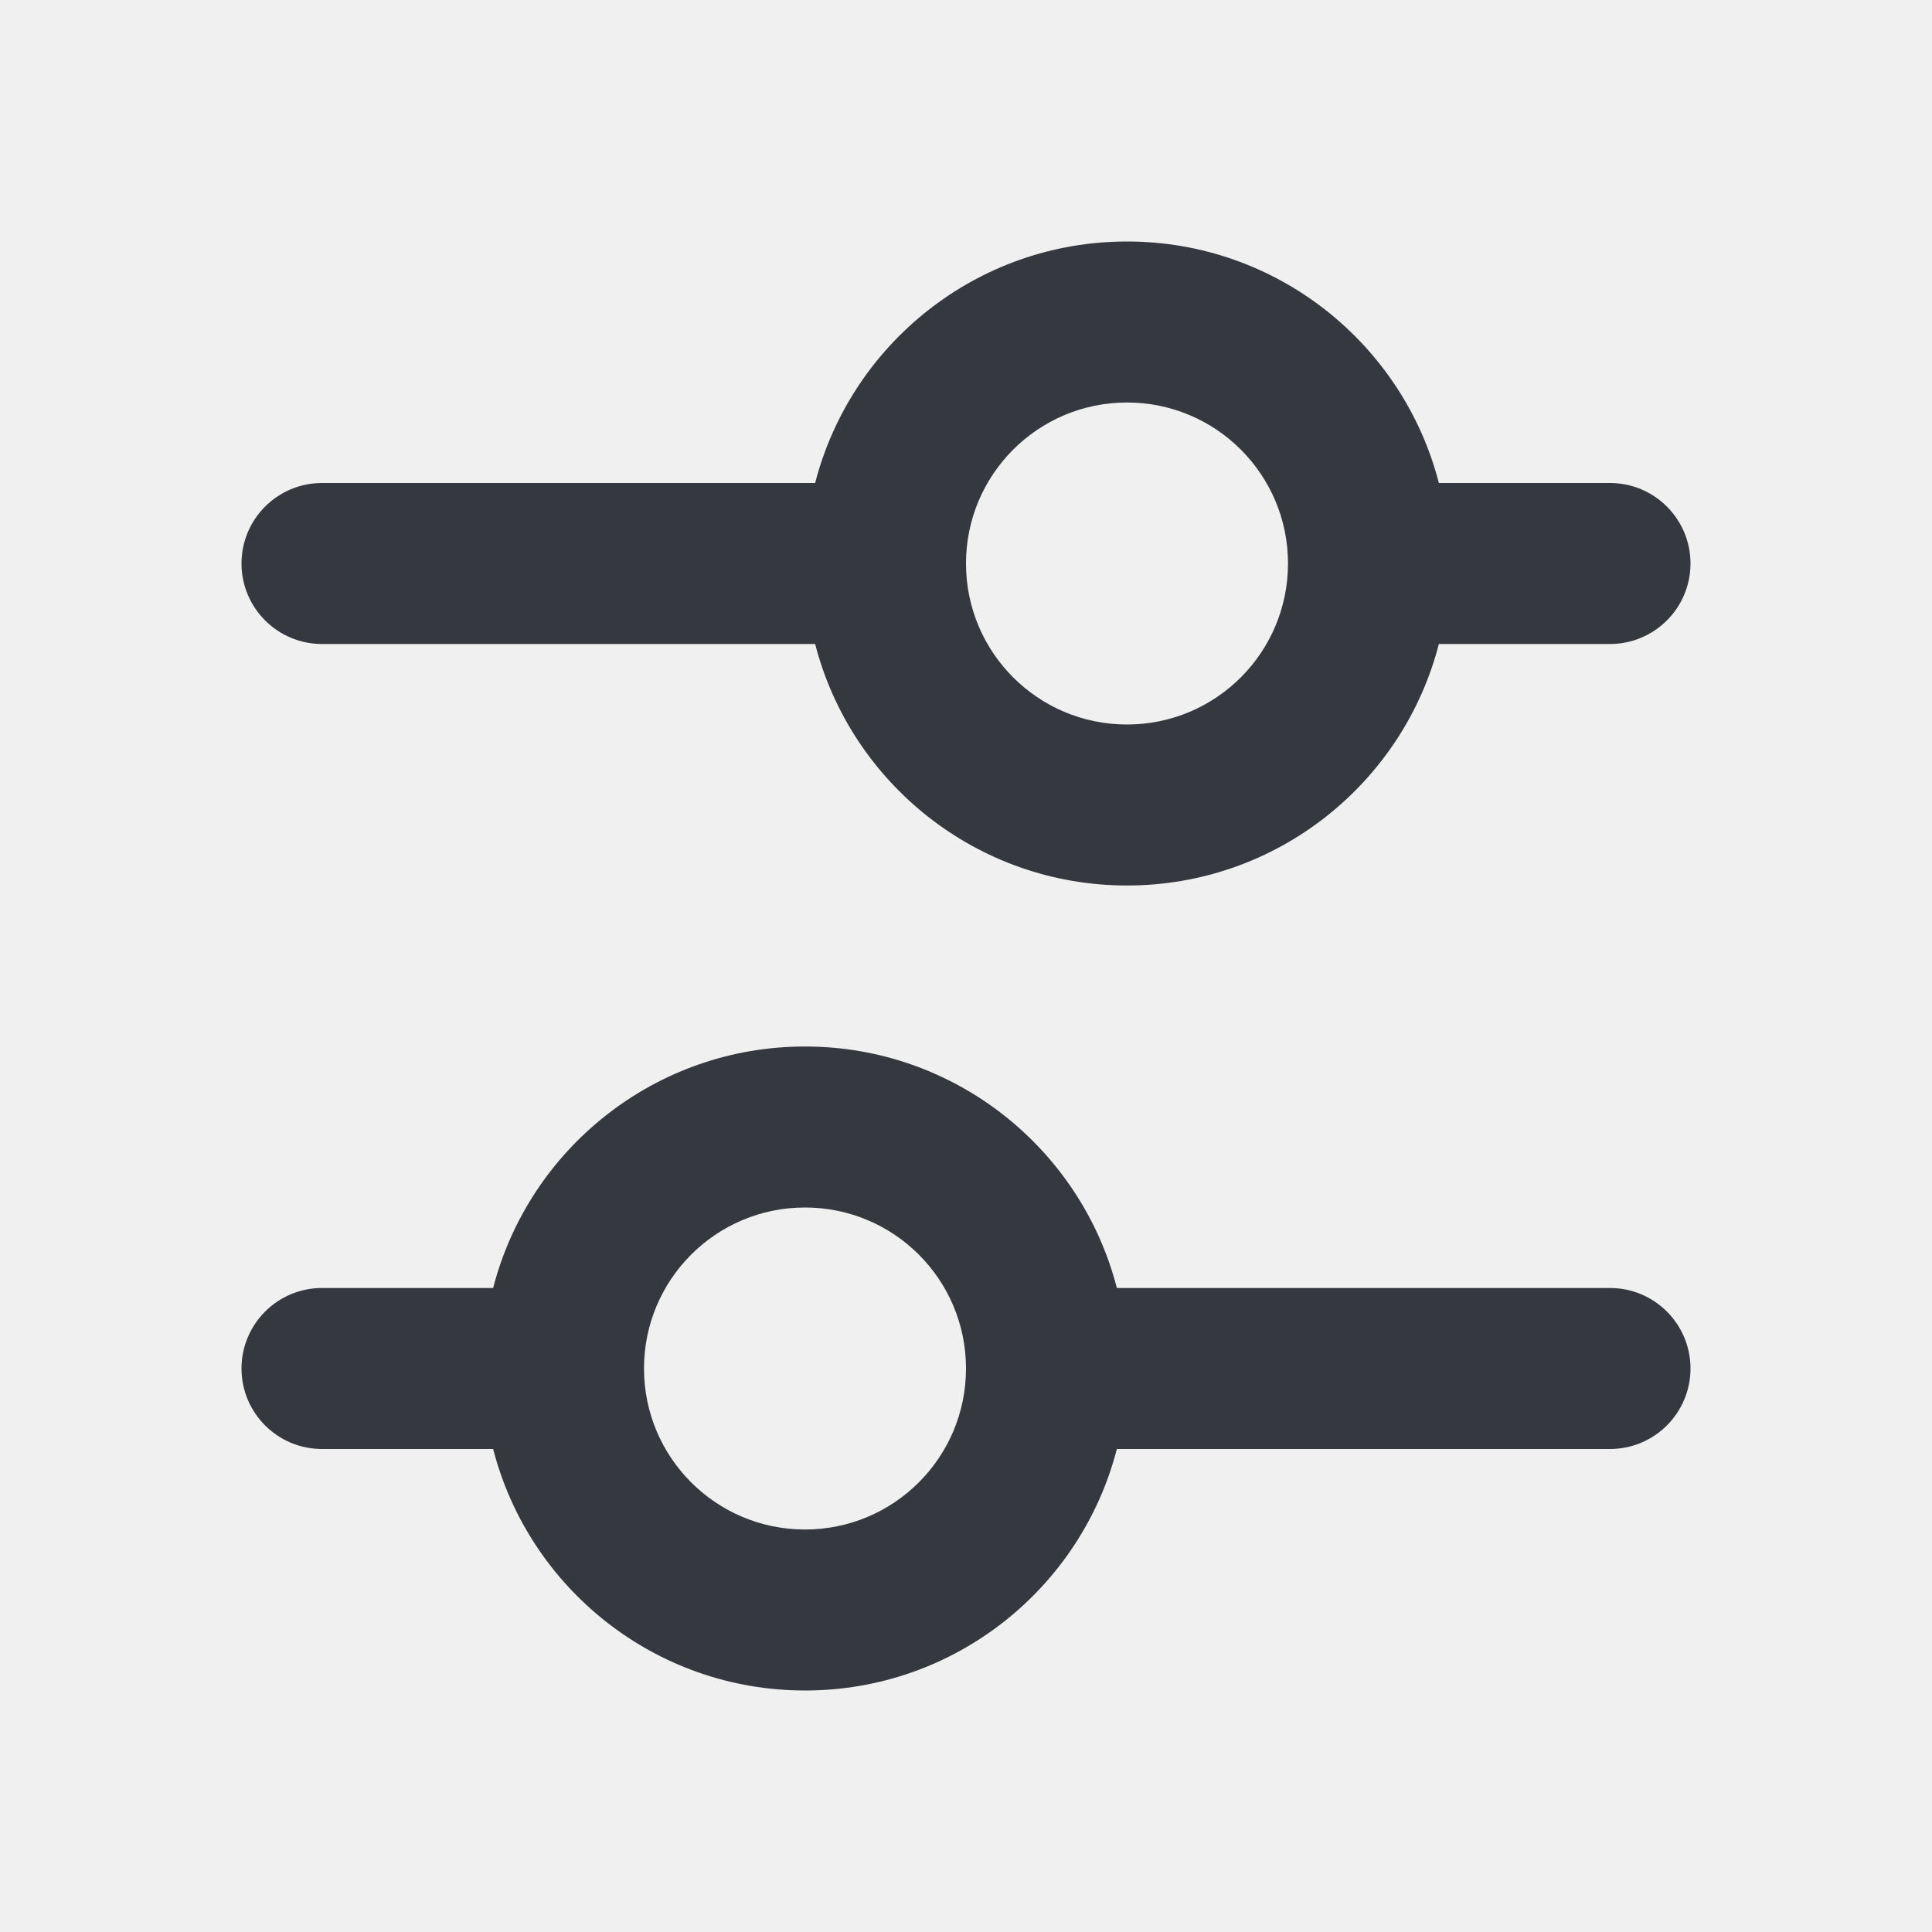
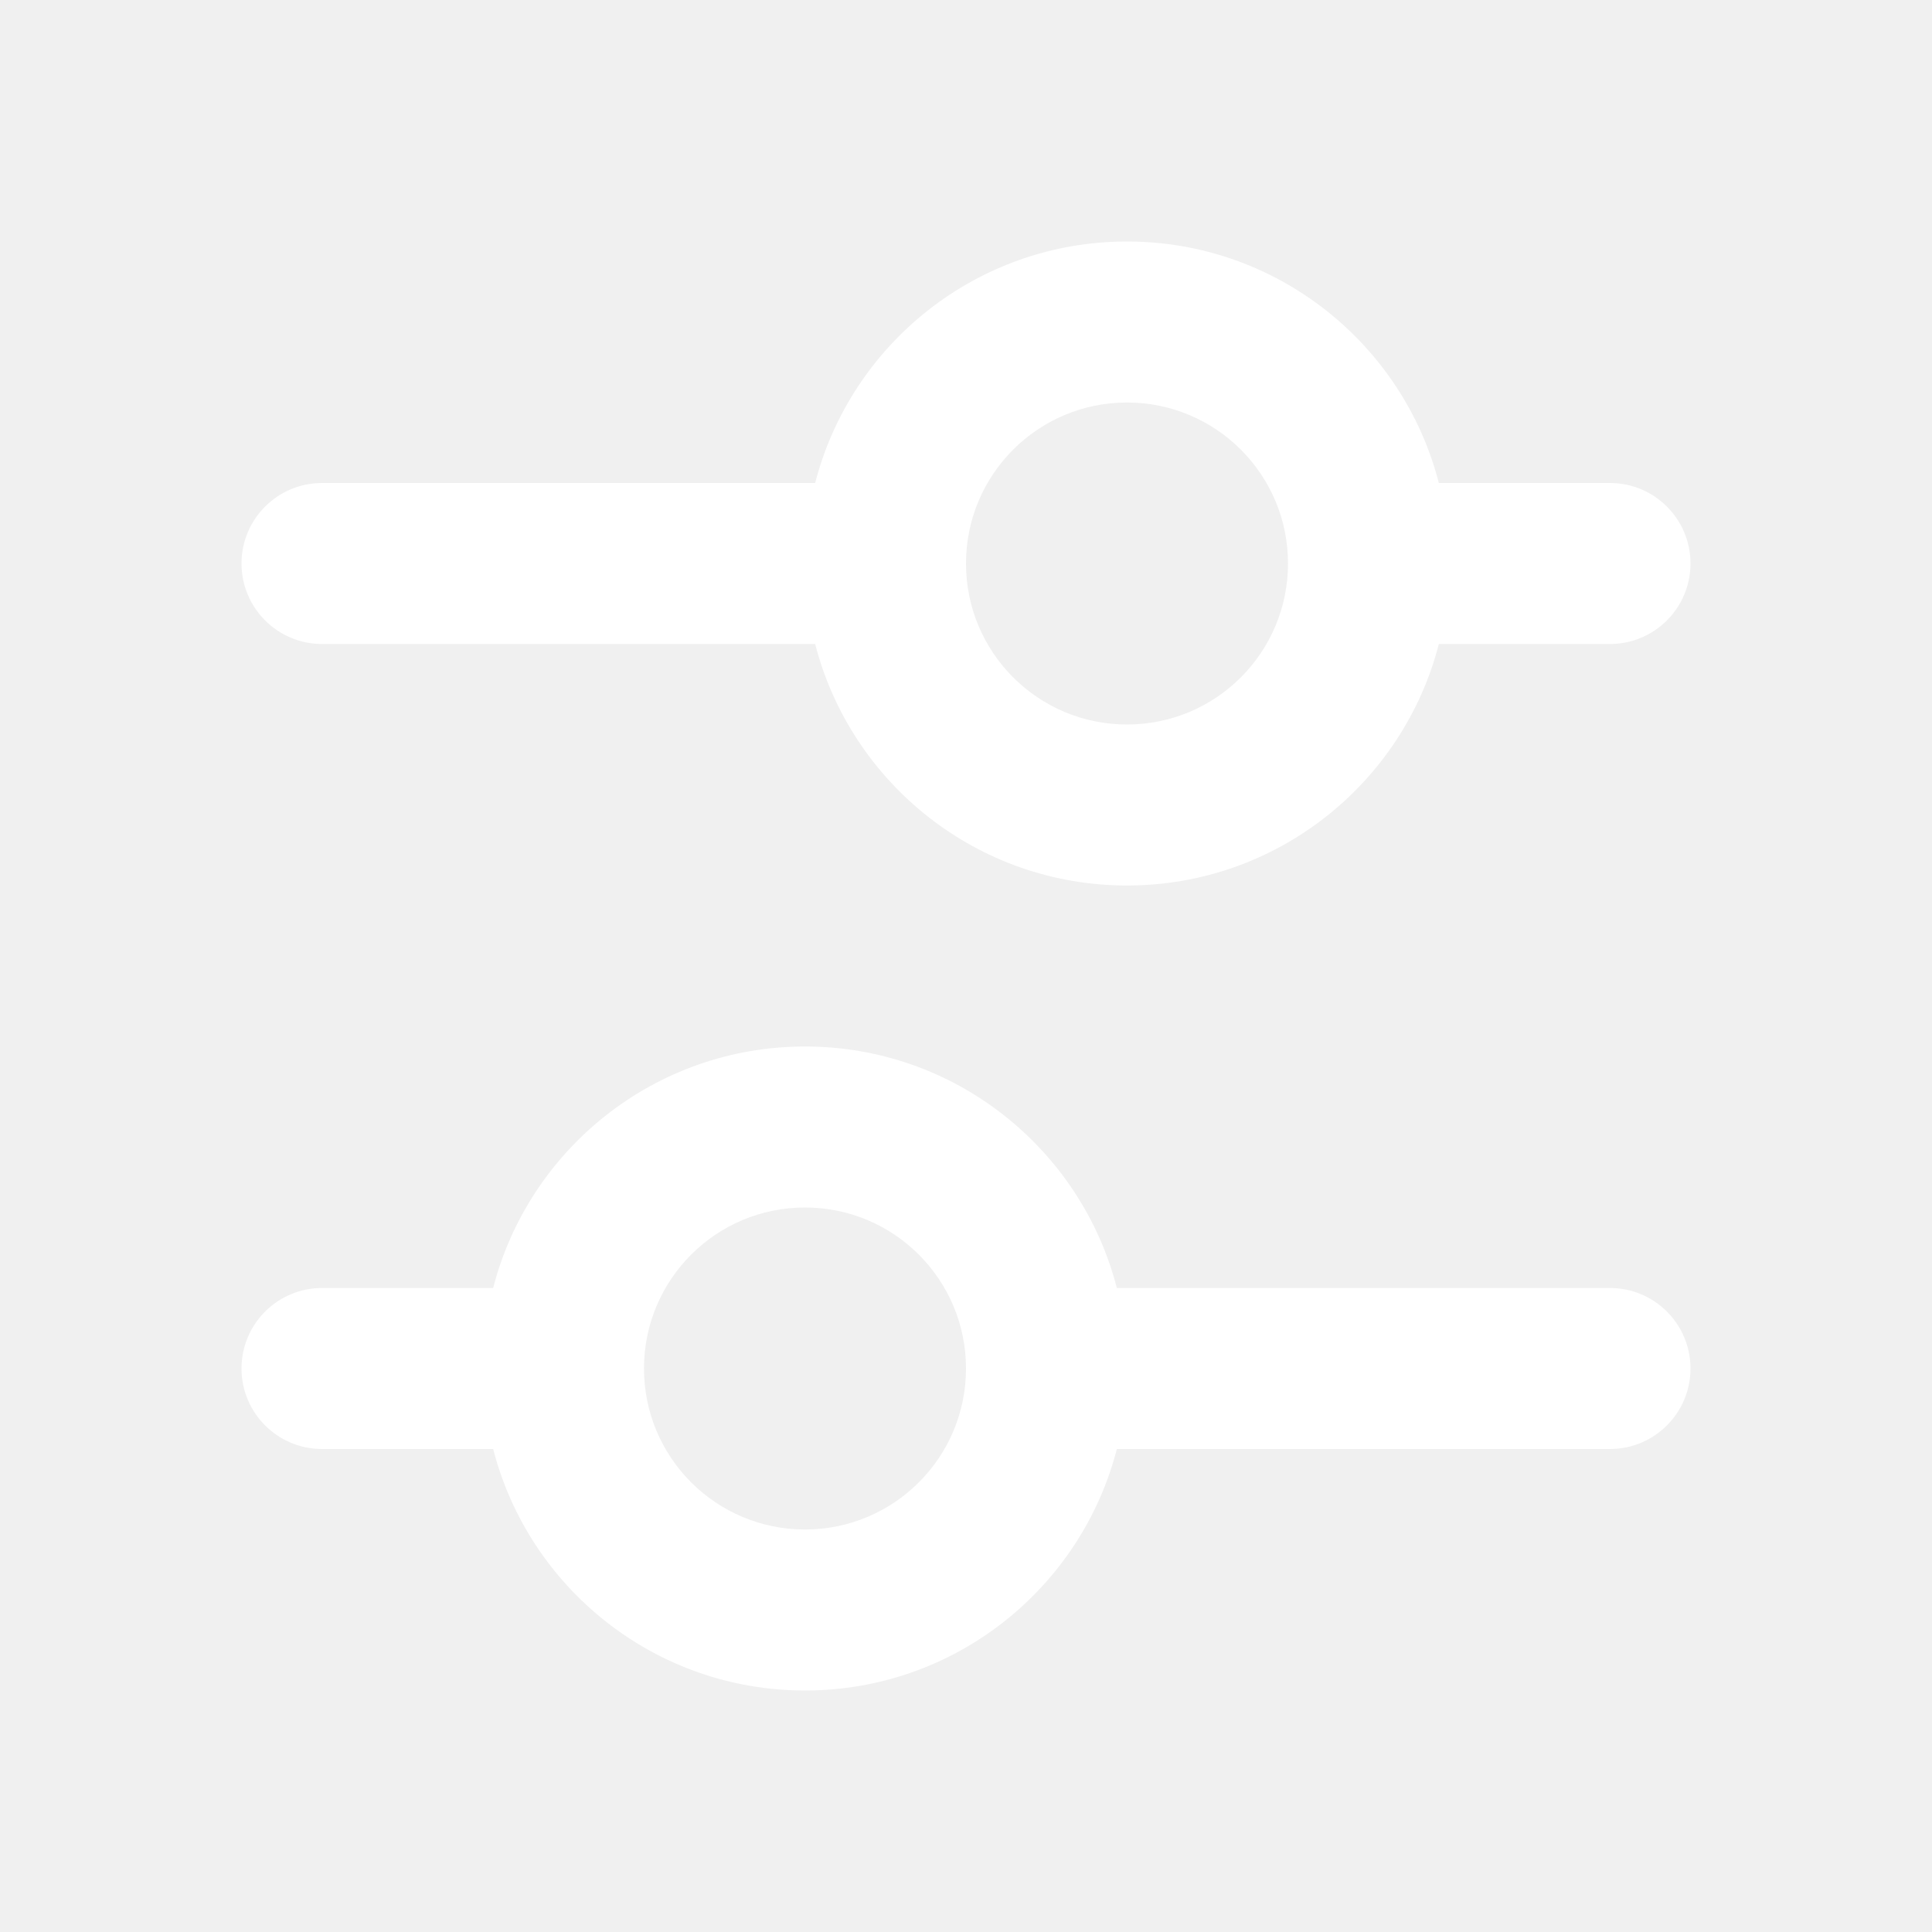
<svg xmlns="http://www.w3.org/2000/svg" width="24" height="24" viewBox="0 0 24 24" fill="none">
-   <path fill-rule="evenodd" clip-rule="evenodd" d="M6.126 18H4C3.448 18 3 17.552 3 17C3 16.448 3.448 16 4 16H6.126C6.57 14.275 8.136 13 10 13C11.864 13 13.43 14.275 13.874 16H20C20.552 16 21 16.448 21 17C21 17.552 20.552 18 20 18H13.874C13.43 19.725 11.864 21 10 21C8.136 21 6.57 19.725 6.126 18ZM8 17C8 15.895 8.895 15 10 15C11.105 15 12 15.895 12 17C12 18.105 11.105 19 10 19C8.895 19 8 18.105 8 17Z" fill="#35383F" />
-   <path fill-rule="evenodd" clip-rule="evenodd" d="M10.126 8H4C3.448 8 3 7.552 3 7C3 6.448 3.448 6 4 6H10.126C10.57 4.275 12.136 3 14 3C15.864 3 17.43 4.275 17.874 6H20C20.552 6 21 6.448 21 7C21 7.552 20.552 8 20 8H17.874C17.43 9.725 15.864 11 14 11C12.136 11 10.57 9.725 10.126 8ZM12 7C12 5.895 12.895 5 14 5C15.105 5 16 5.895 16 7C16 8.105 15.105 9 14 9C12.895 9 12 8.105 12 7Z" fill="#35383F" />
+   <path fill-rule="evenodd" clip-rule="evenodd" d="M6.126 18H4C3.448 18 3 17.552 3 17C3 16.448 3.448 16 4 16H6.126C6.57 14.275 8.136 13 10 13C11.864 13 13.43 14.275 13.874 16H20C20.552 16 21 16.448 21 17C21 17.552 20.552 18 20 18H13.874C13.43 19.725 11.864 21 10 21C8.136 21 6.57 19.725 6.126 18ZM8 17C8 15.895 8.895 15 10 15C11.105 15 12 15.895 12 17C12 18.105 11.105 19 10 19C8.895 19 8 18.105 8 17Z" fill="white" />
+   <path fill-rule="evenodd" clip-rule="evenodd" d="M10.126 8H4C3.448 8 3 7.552 3 7C3 6.448 3.448 6 4 6H10.126C10.57 4.275 12.136 3 14 3C15.864 3 17.43 4.275 17.874 6H20C20.552 6 21 6.448 21 7C21 7.552 20.552 8 20 8H17.874C17.43 9.725 15.864 11 14 11C12.136 11 10.57 9.725 10.126 8ZM12 7C12 5.895 12.895 5 14 5C15.105 5 16 5.895 16 7C16 8.105 15.105 9 14 9C12.895 9 12 8.105 12 7Z" fill="white" />
</svg>
